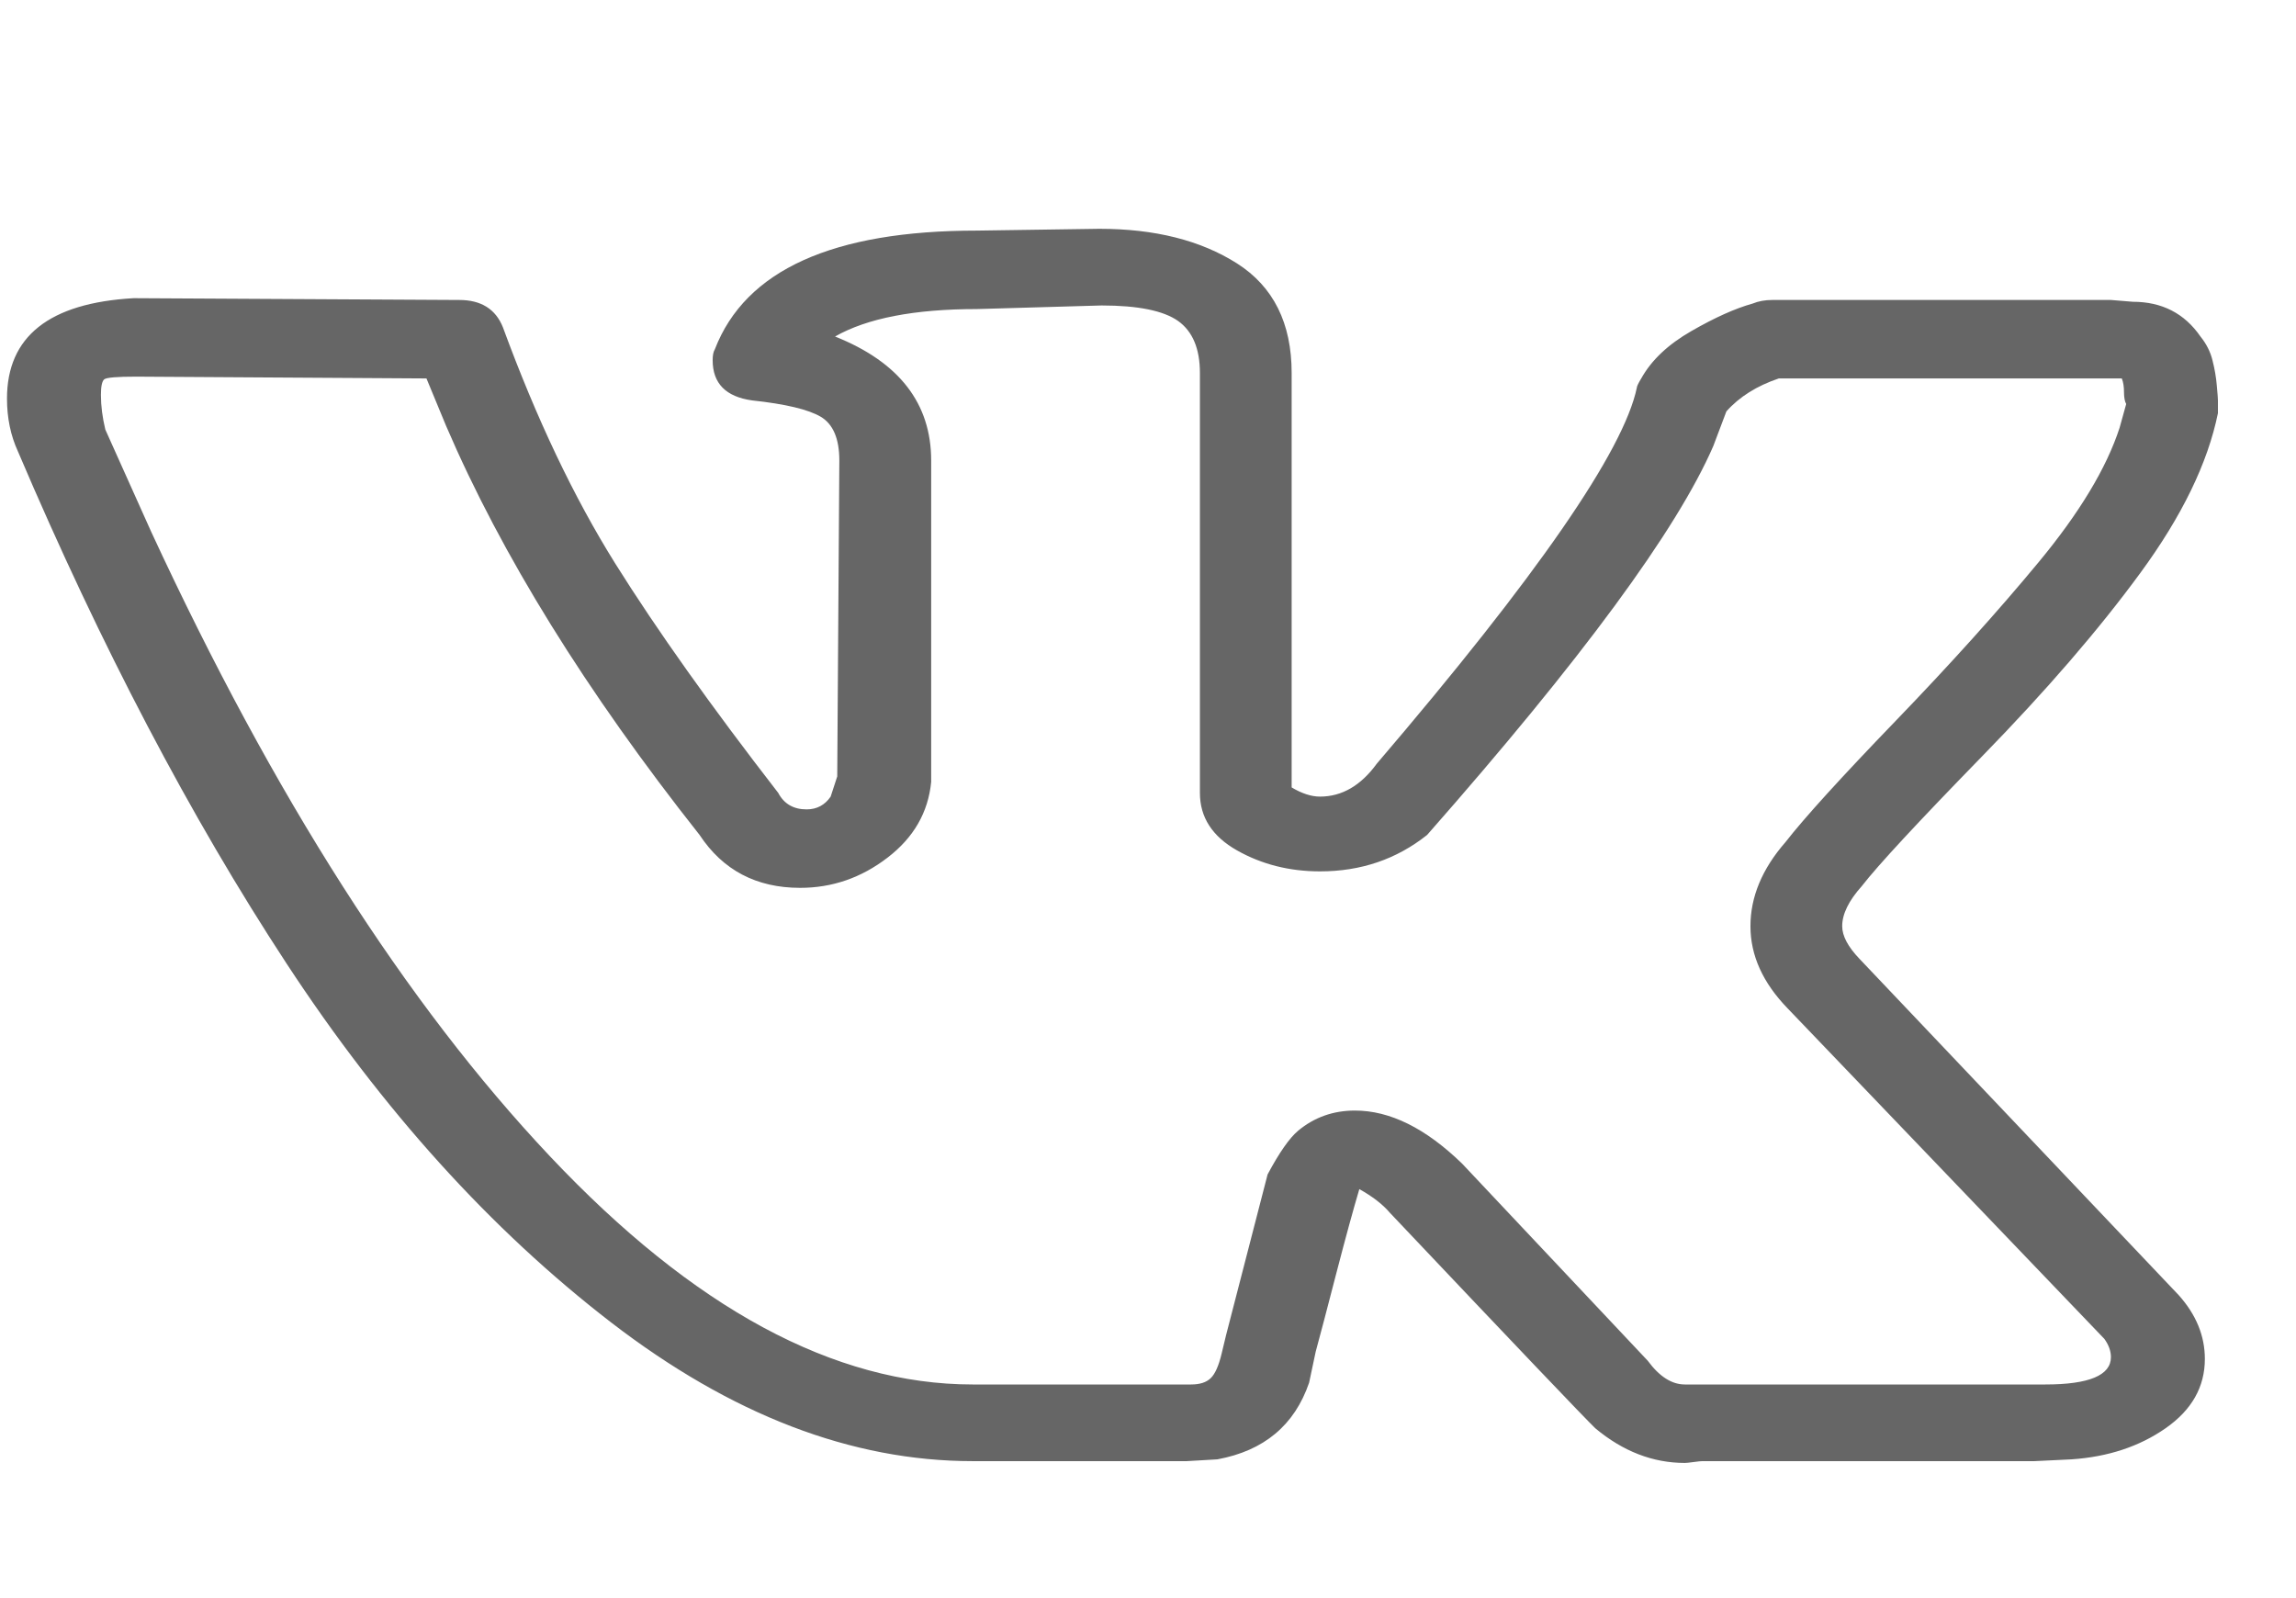
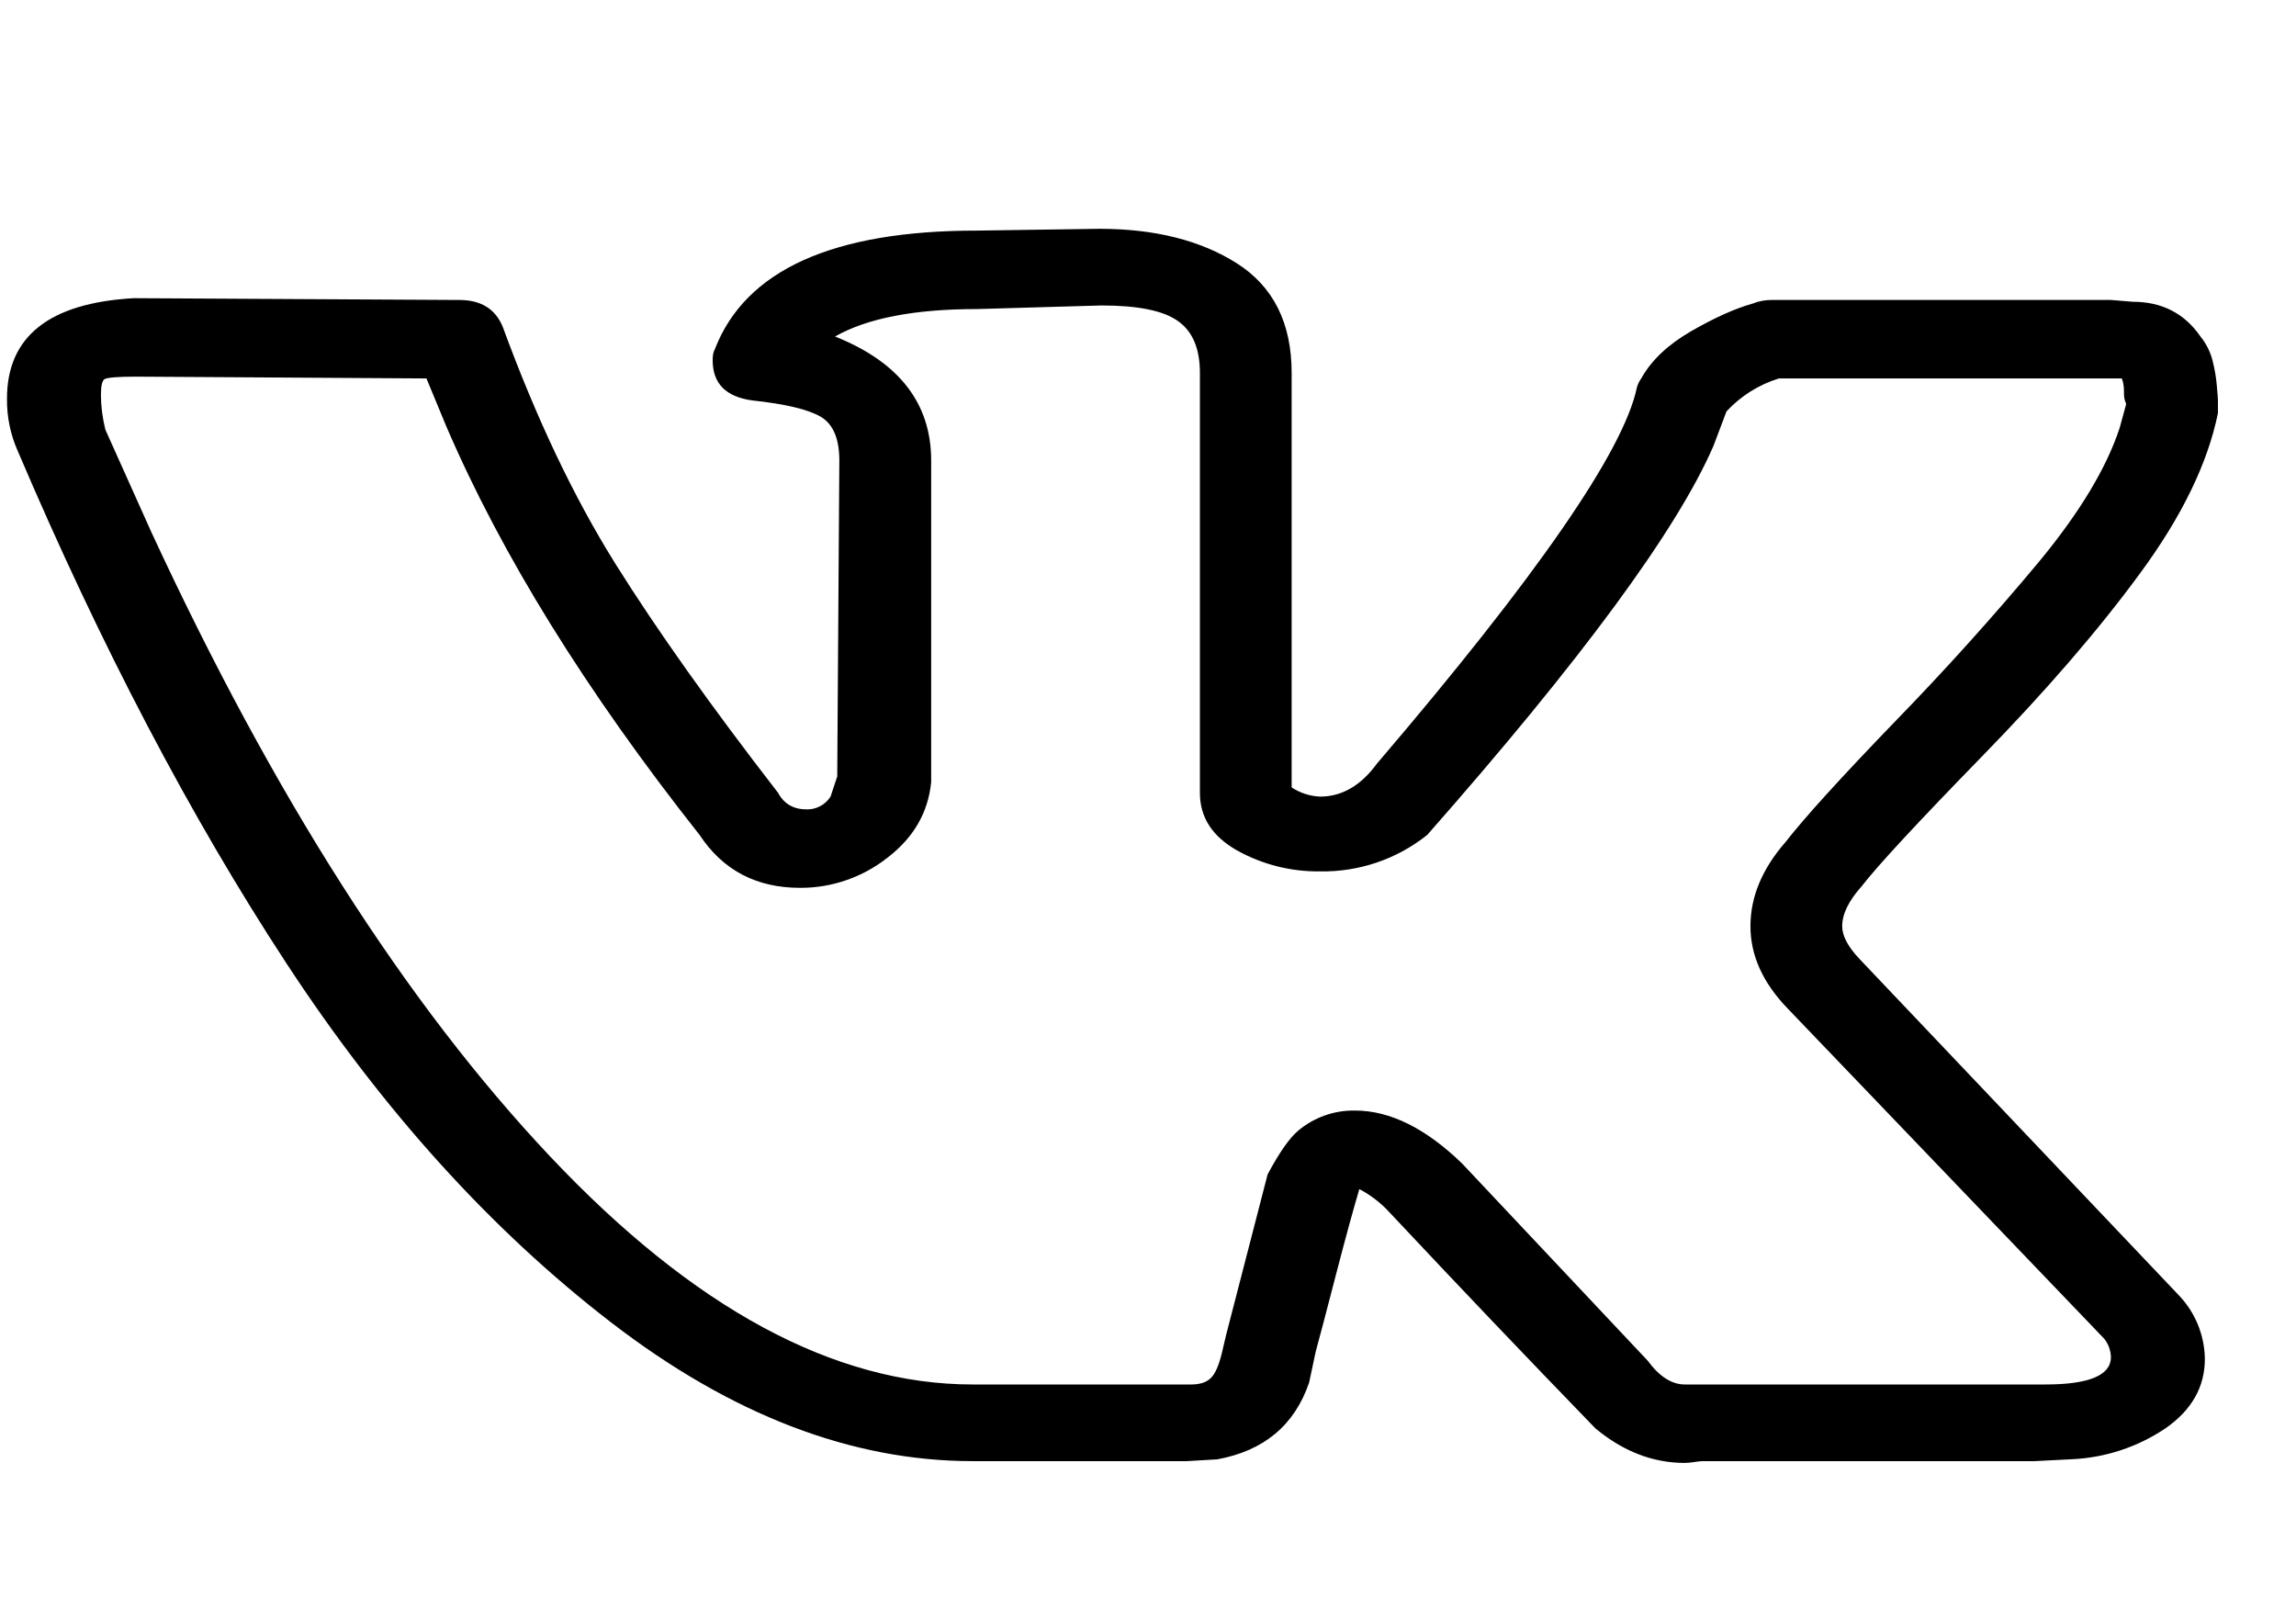
- <svg xmlns="http://www.w3.org/2000/svg" width="23" height="16" viewBox="0 0 23 16" fill="none">
-   <path d="M0.07 3.993C0.07 3.371 0.493 3.035 1.339 2.987L4.6 3.005C4.819 3.005 4.965 3.096 5.038 3.279C5.374 4.194 5.749 4.983 6.165 5.648C6.581 6.312 7.125 7.077 7.796 7.943C7.854 8.053 7.949 8.108 8.08 8.108C8.182 8.108 8.263 8.065 8.321 7.98L8.387 7.778L8.408 4.614C8.408 4.395 8.346 4.249 8.222 4.175C8.098 4.102 7.869 4.047 7.533 4.011C7.27 3.974 7.139 3.84 7.139 3.608C7.139 3.56 7.146 3.523 7.161 3.499C7.467 2.706 8.343 2.31 9.787 2.31L11.013 2.292C11.567 2.292 12.027 2.407 12.392 2.639C12.756 2.871 12.939 3.237 12.939 3.736V7.888C13.041 7.949 13.136 7.98 13.223 7.98C13.442 7.98 13.632 7.87 13.792 7.65C15.397 5.773 16.265 4.517 16.397 3.883C16.397 3.871 16.411 3.84 16.441 3.791C16.543 3.608 16.71 3.45 16.944 3.316C17.177 3.182 17.381 3.09 17.557 3.041C17.615 3.017 17.681 3.005 17.754 3.005H21.146L21.365 3.023C21.657 3.023 21.883 3.139 22.043 3.371C22.102 3.444 22.142 3.523 22.163 3.608C22.185 3.694 22.2 3.779 22.207 3.865C22.215 3.95 22.218 3.999 22.218 4.011V4.139C22.116 4.639 21.857 5.172 21.441 5.739C21.026 6.306 20.497 6.919 19.855 7.577C19.213 8.236 18.811 8.669 18.651 8.876C18.52 9.022 18.454 9.156 18.454 9.278C18.454 9.376 18.512 9.485 18.629 9.607L21.824 12.973C21.999 13.168 22.087 13.381 22.087 13.613C22.087 13.893 21.956 14.125 21.693 14.308C21.43 14.491 21.117 14.594 20.752 14.619L20.38 14.637H17.053C17.039 14.637 17.009 14.64 16.966 14.646C16.922 14.652 16.893 14.655 16.878 14.655C16.557 14.655 16.258 14.539 15.981 14.308C15.879 14.21 15.193 13.491 13.924 12.15C13.851 12.064 13.748 11.985 13.617 11.912C13.559 12.107 13.482 12.387 13.387 12.753C13.293 13.119 13.223 13.381 13.18 13.54L13.114 13.851C12.968 14.277 12.662 14.533 12.195 14.619L11.888 14.637H9.743C8.532 14.637 7.325 14.174 6.121 13.247C4.918 12.32 3.834 11.122 2.871 9.653C1.908 8.184 1.011 6.474 0.18 4.523C0.107 4.364 0.07 4.188 0.07 3.993ZM13.223 8.729C12.917 8.729 12.64 8.659 12.392 8.519C12.144 8.379 12.02 8.187 12.02 7.943V3.736C12.02 3.493 11.947 3.319 11.801 3.215C11.655 3.112 11.399 3.06 11.035 3.06L9.787 3.096C9.16 3.096 8.686 3.188 8.365 3.371C9.007 3.627 9.328 4.041 9.328 4.614V7.833C9.298 8.138 9.153 8.391 8.89 8.592C8.627 8.794 8.336 8.894 8.015 8.894C7.577 8.894 7.241 8.717 7.008 8.364C5.87 6.925 5.024 5.559 4.469 4.267L4.272 3.791L1.361 3.773C1.172 3.773 1.066 3.782 1.044 3.8C1.022 3.819 1.011 3.871 1.011 3.956C1.011 4.066 1.026 4.182 1.055 4.303L1.515 5.328C2.74 7.974 4.071 10.059 5.509 11.583C6.946 13.107 8.357 13.869 9.743 13.869H11.932C12.02 13.869 12.085 13.848 12.129 13.805C12.173 13.762 12.209 13.68 12.238 13.558L12.282 13.375L12.698 11.765C12.815 11.546 12.917 11.4 13.004 11.327C13.165 11.193 13.355 11.125 13.573 11.125C13.924 11.125 14.281 11.302 14.646 11.656L16.506 13.631C16.623 13.79 16.747 13.869 16.878 13.869H20.489C20.927 13.869 21.146 13.777 21.146 13.595C21.146 13.534 21.124 13.473 21.08 13.412L17.907 10.101C17.659 9.845 17.535 9.571 17.535 9.278C17.535 8.986 17.651 8.705 17.885 8.437C18.075 8.193 18.443 7.788 18.99 7.221C19.537 6.654 20.015 6.123 20.424 5.629C20.832 5.136 21.102 4.688 21.233 4.285L21.299 4.047C21.285 4.023 21.277 3.983 21.277 3.929C21.277 3.874 21.27 3.828 21.255 3.791H17.819C17.6 3.865 17.425 3.974 17.294 4.121L17.163 4.468C16.798 5.309 15.842 6.608 14.296 8.364C13.989 8.608 13.632 8.729 13.223 8.729Z" fill="#666666" />
+ <svg xmlns="http://www.w3.org/2000/svg" id="vkontakte" viewBox="0 0 23 16">
+   <path d="M.07 3.993c0-.622.423-.958 1.27-1.006l3.26.018c.22 0 .365.091.438.274.336.915.711 1.704 1.127 2.369.416.664.96 1.43 1.63 2.295.059.11.154.165.285.165a.276.276 0 00.24-.128l.067-.202.021-3.164c0-.22-.062-.365-.186-.439-.124-.073-.353-.128-.689-.164-.263-.037-.394-.17-.394-.403 0-.048.007-.085.022-.11.306-.792 1.182-1.188 2.626-1.188l1.226-.018c.554 0 1.014.115 1.379.347.364.232.547.598.547 1.097v4.152a.562.562 0 00.284.092c.22 0 .409-.11.57-.33 1.604-1.877 2.472-3.133 2.604-3.767a.29.29 0 01.044-.092c.102-.183.27-.341.503-.475.233-.134.438-.226.613-.275a.507.507 0 01.197-.036h3.392l.219.018c.292 0 .518.116.678.348a.63.63 0 01.12.237c.022.086.037.171.044.257.008.085.011.134.011.146v.128c-.102.5-.36 1.033-.777 1.6-.415.567-.944 1.18-1.586 1.838-.642.659-1.044 1.092-1.204 1.299-.131.146-.197.28-.197.402 0 .098.058.207.175.33l3.195 3.365a.94.94 0 01.263.64c0 .28-.131.512-.394.695a1.826 1.826 0 01-.941.31l-.372.019h-3.327a.794.794 0 00-.087.01.802.802 0 01-.088.008c-.32 0-.62-.116-.897-.347a182.96 182.96 0 01-2.057-2.158 1.106 1.106 0 00-.307-.238c-.058.195-.135.475-.23.841-.094.366-.164.628-.207.787l-.066.31c-.146.427-.452.683-.92.769l-.306.018H9.743c-1.21 0-2.418-.463-3.622-1.39-1.203-.927-2.287-2.125-3.25-3.594-.963-1.47-1.86-3.18-2.691-5.13a1.254 1.254 0 01-.11-.53zm13.153 4.736a1.66 1.66 0 01-.831-.21c-.248-.14-.372-.332-.372-.576V3.736c0-.243-.073-.417-.22-.52-.145-.104-.4-.156-.765-.156l-1.248.036c-.627 0-1.101.092-1.422.275.642.256.963.67.963 1.243v3.22c-.03.304-.175.557-.438.758a1.405 1.405 0 01-.875.302c-.438 0-.774-.177-1.007-.53-1.138-1.44-1.984-2.805-2.539-4.097l-.197-.476-2.91-.018c-.19 0-.296.01-.318.027-.022.019-.033.07-.033.156 0 .11.015.226.044.347l.46 1.025c1.225 2.646 2.556 4.73 3.994 6.255 1.437 1.524 2.848 2.286 4.234 2.286h2.189c.088 0 .153-.021.197-.064.044-.043.08-.125.11-.247l.043-.183.416-1.61c.117-.219.219-.365.306-.438a.86.86 0 01.57-.202c.35 0 .707.177 1.072.53l1.86 1.976c.117.159.24.238.372.238h3.611c.438 0 .657-.092.657-.274a.312.312 0 00-.066-.183l-3.173-3.31c-.248-.257-.372-.531-.372-.824 0-.292.116-.573.35-.841.19-.244.558-.65 1.105-1.216a28.203 28.203 0 001.434-1.592c.408-.493.678-.941.81-1.344l.065-.238a.243.243 0 01-.022-.118c0-.055-.007-.101-.022-.138H17.82a1.199 1.199 0 00-.525.33l-.131.347c-.365.841-1.32 2.14-2.867 3.896a1.672 1.672 0 01-1.073.365z" />
</svg>
